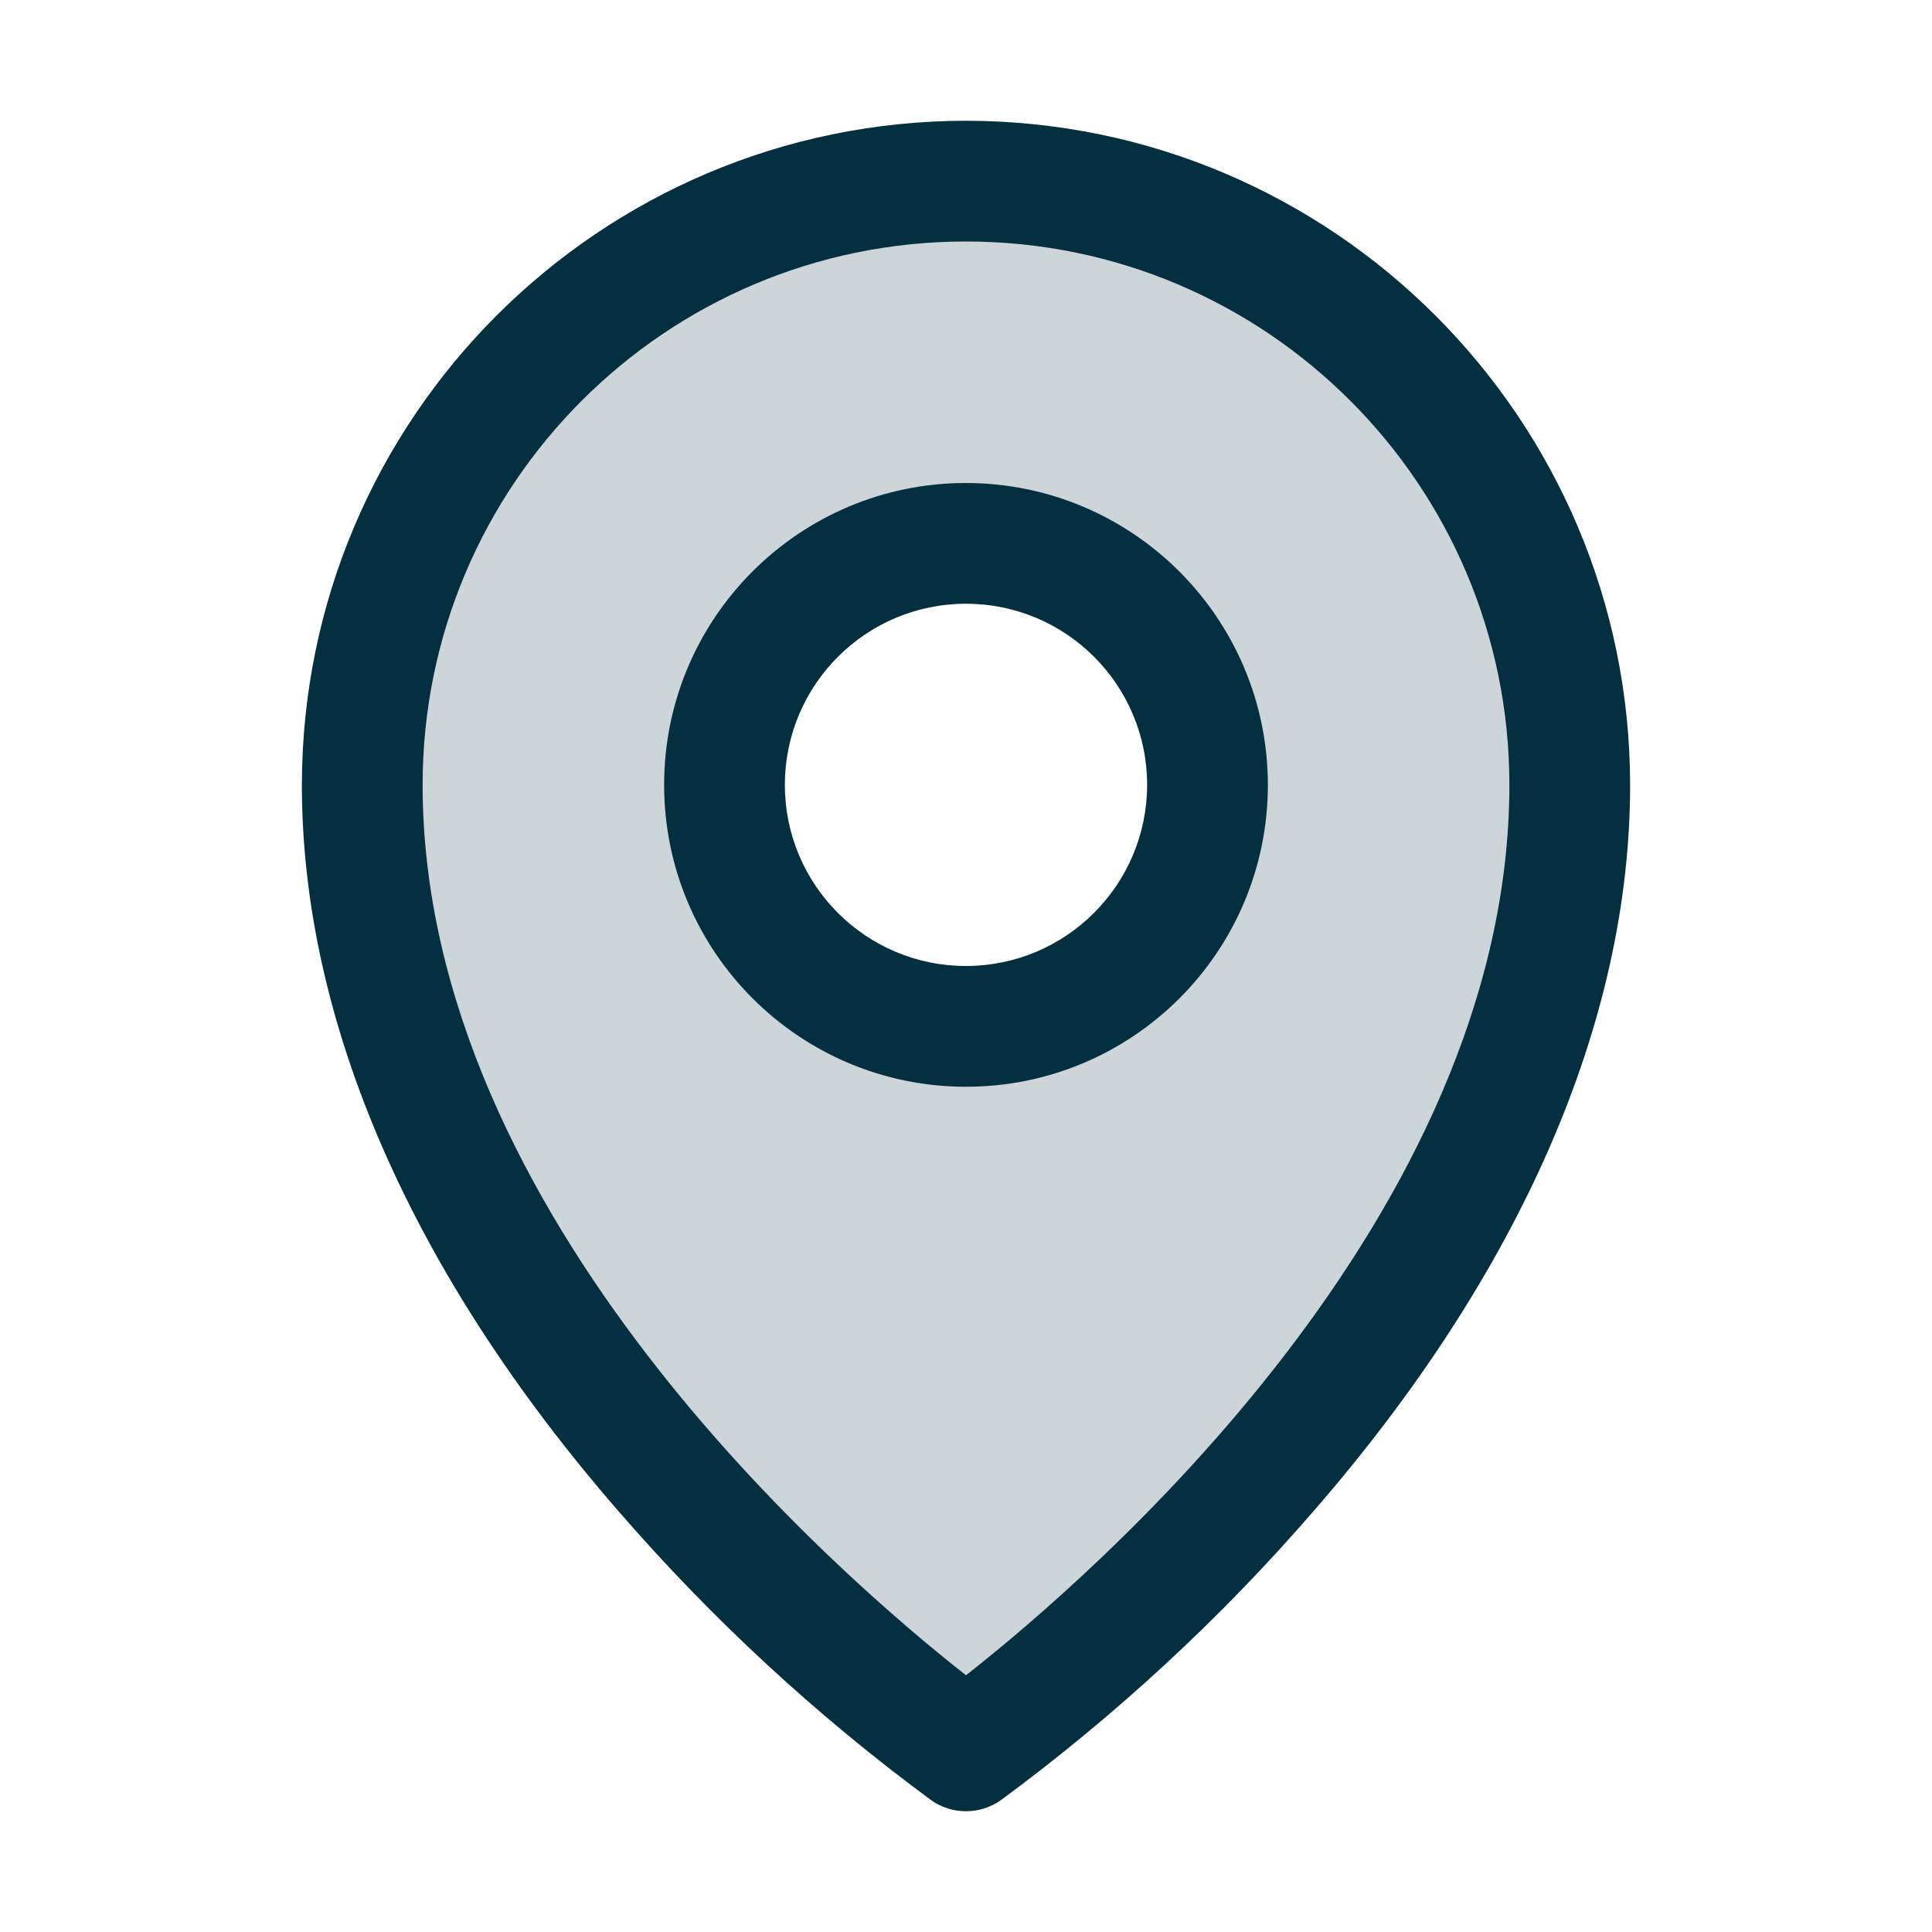
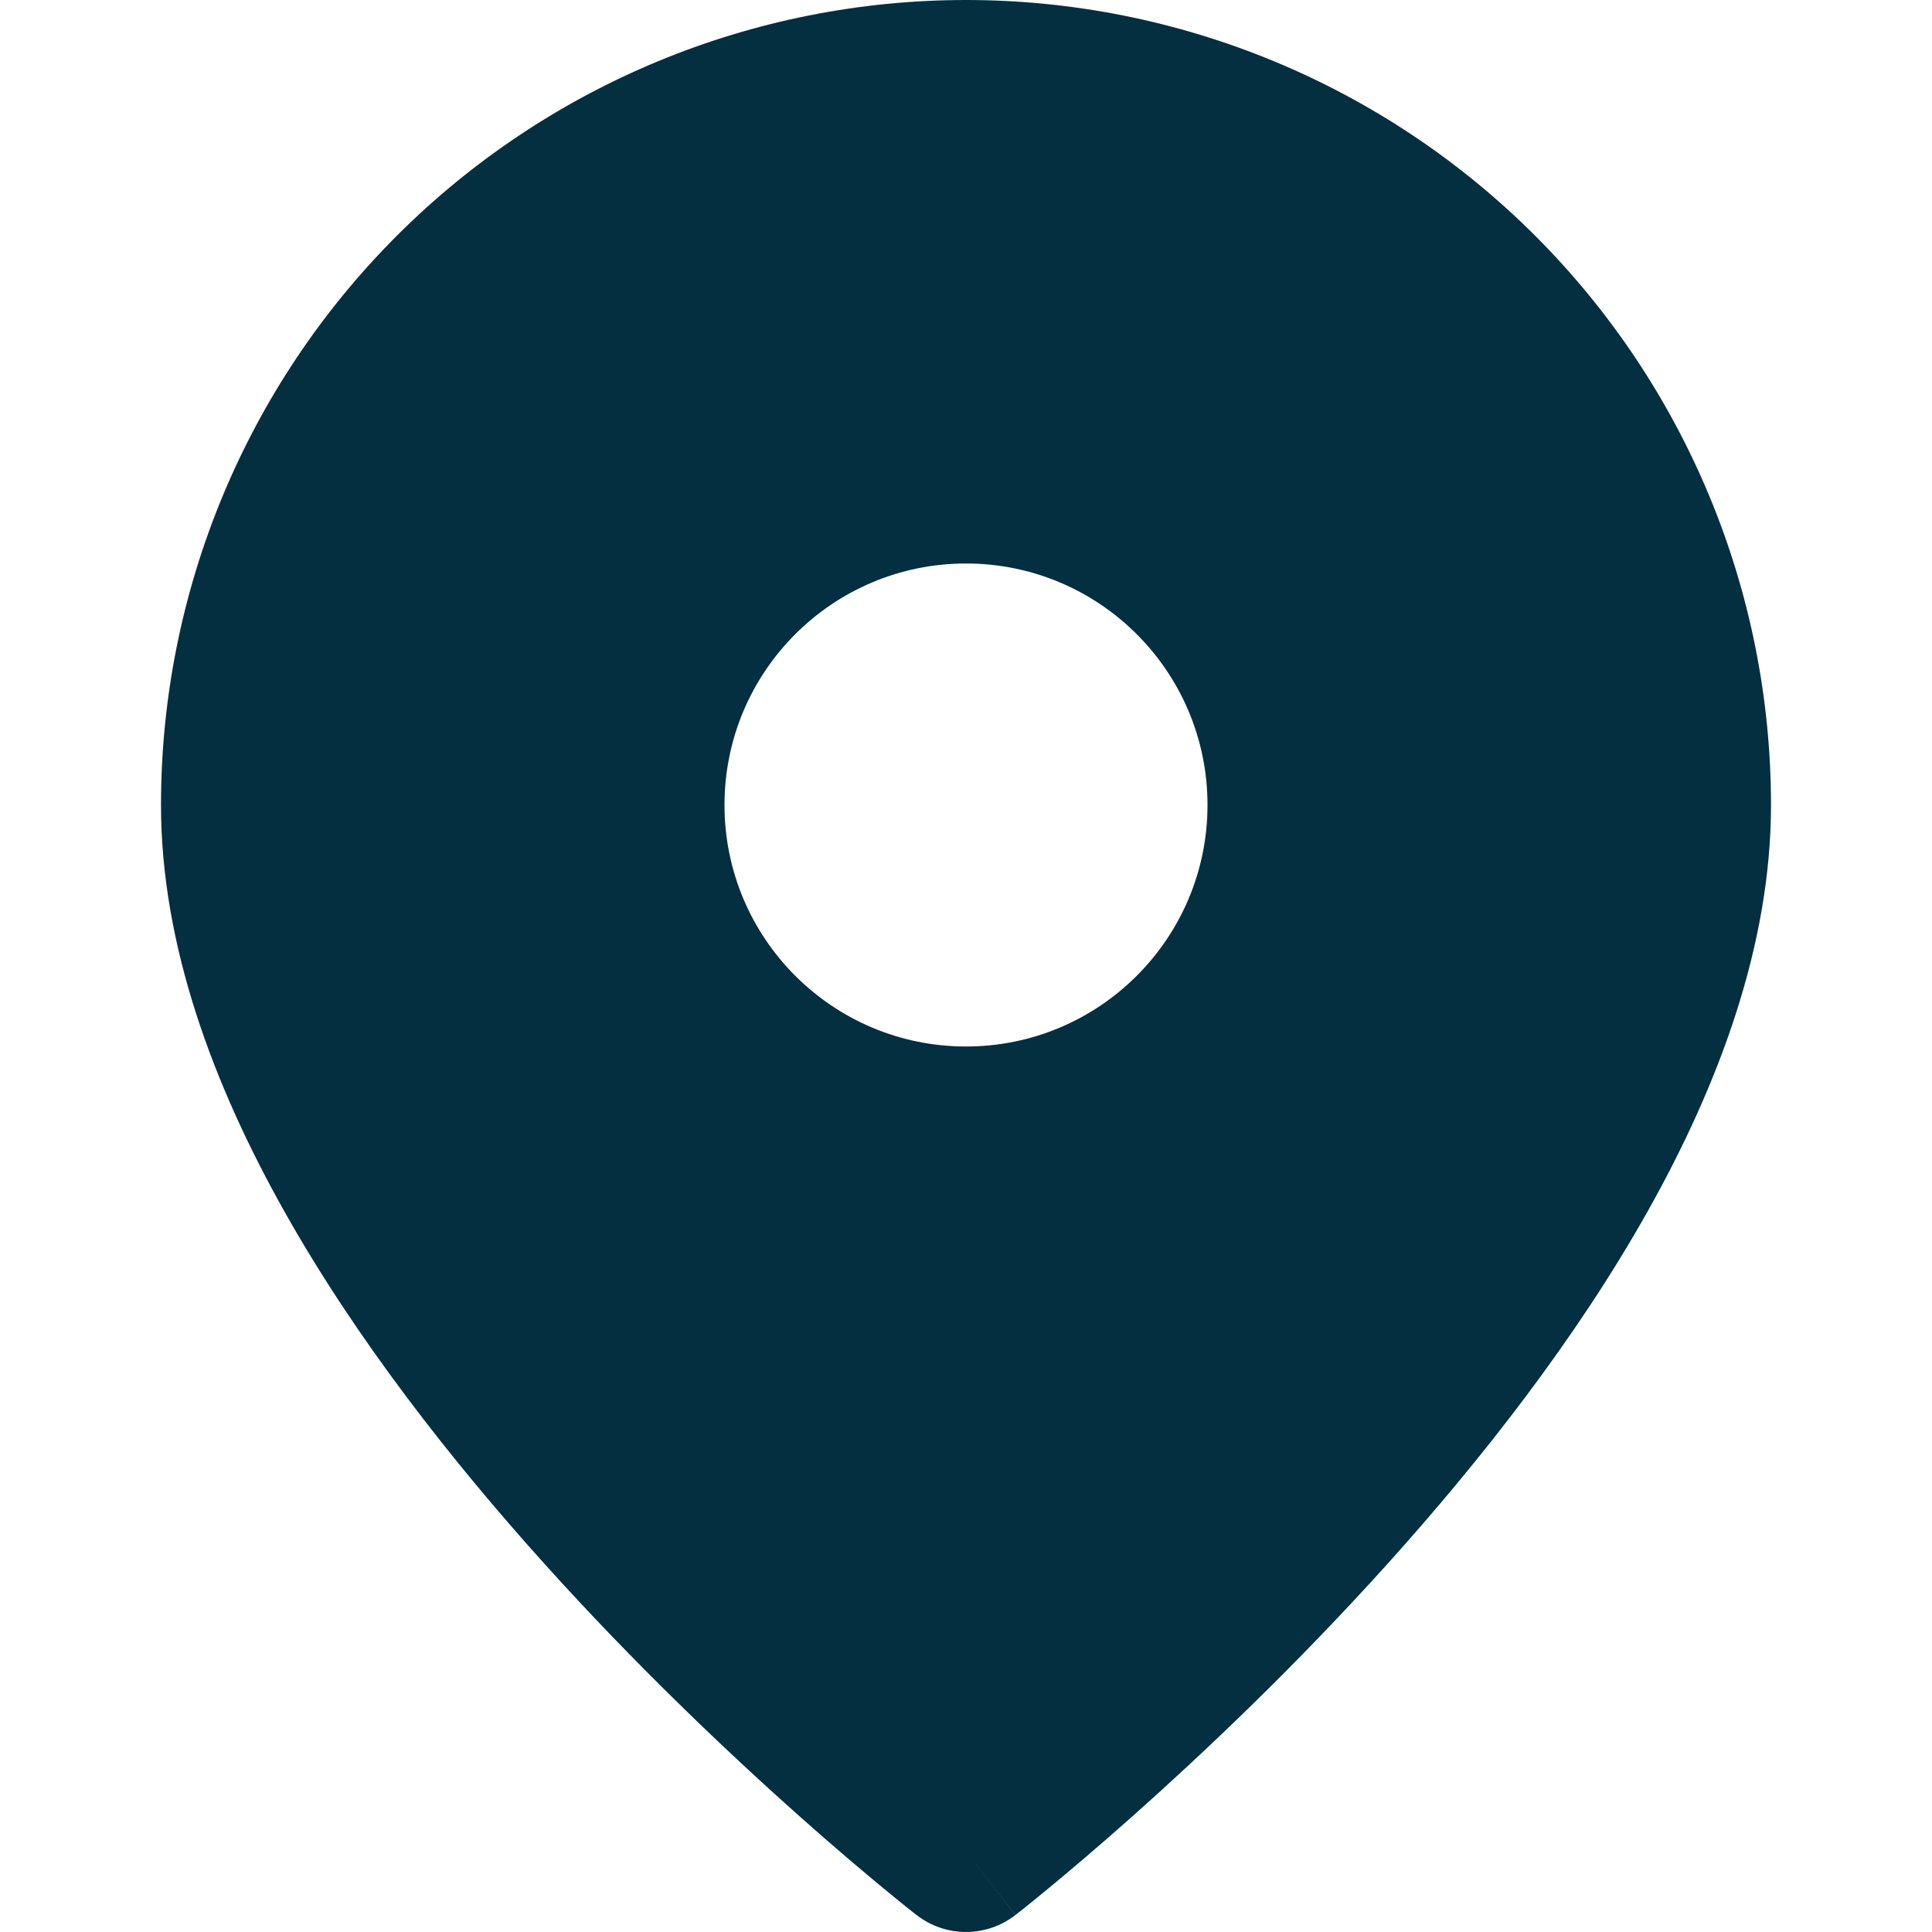
- <svg xmlns="http://www.w3.org/2000/svg" fill="#042F40" width="800px" height="800px" viewBox="0 0 256 256" id="Flat">
+ <svg xmlns="http://www.w3.org/2000/svg" width="800px" height="800px" viewBox="0 0 24 24" fill="none">
  <g id="SVGRepo_bgCarrier" stroke-width="0" />
  <g id="SVGRepo_tracerCarrier" stroke-linecap="round" stroke-linejoin="round" />
  <g id="SVGRepo_iconCarrier">
-     <g opacity="0.2">
-       <path d="M128,24a80,80,0,0,0-80,80c0,72,80,128,80,128s80-56,80-128A80,80,0,0,0,128,24Zm0,112a32,32,0,1,1,32-32A32,32,0,0,1,128,136Z" />
-     </g>
-     <g>
-       <path d="M128,64a40,40,0,1,0,40,40A40.046,40.046,0,0,0,128,64Zm0,64a24,24,0,1,1,24-24A24.027,24.027,0,0,1,128,128Z" />
-       <path d="M128,16a88.1,88.1,0,0,0-88,88c0,31.396,14.511,64.679,41.963,96.25a254.565,254.565,0,0,0,41.449,38.304,8,8,0,0,0,9.176,0,254.565,254.565,0,0,0,41.449-38.304c27.452-31.571,41.963-64.853,41.963-96.25A88.1,88.1,0,0,0,128,16Zm0,205.979c-16.533-12.967-72-60.747-72-117.979a72,72,0,0,1,144,0C200,161.232,144.53,209.015,128,221.979Z" />
-     </g>
+     <path fill-rule="evenodd" clip-rule="evenodd" d="M11.386 23.789L11.383 23.787L11.377 23.782L11.355 23.765C11.336 23.75 11.309 23.729 11.274 23.701C11.205 23.645 11.104 23.564 10.977 23.459C10.722 23.249 10.361 22.944 9.929 22.56C9.067 21.793 7.913 20.704 6.757 19.419C5.603 18.137 4.427 16.639 3.535 15.053C2.648 13.476 2 11.739 2 10C2 7.348 3.054 4.804 4.929 2.929C6.804 1.054 9.348 0 12 0C14.652 0 17.196 1.054 19.071 2.929C20.946 4.804 22 7.348 22 10C22 11.739 21.352 13.476 20.465 15.053C19.573 16.639 18.397 18.137 17.243 19.419C16.087 20.704 14.933 21.793 14.071 22.56C13.639 22.944 13.278 23.249 13.023 23.459C12.896 23.564 12.795 23.645 12.726 23.701C12.691 23.729 12.664 23.75 12.645 23.765L12.623 23.782L12.617 23.787L12.615 23.788C12.615 23.788 12.614 23.789 12 23L12.614 23.789C12.253 24.07 11.747 24.07 11.386 23.789ZM12 23L11.386 23.789C11.386 23.789 11.386 23.789 12 23ZM15 10C15 11.657 13.657 13 12 13C10.343 13 9 11.657 9 10C9 8.343 10.343 7 12 7C13.657 7 15 8.343 15 10Z" fill="#042F40" />
  </g>
</svg>
